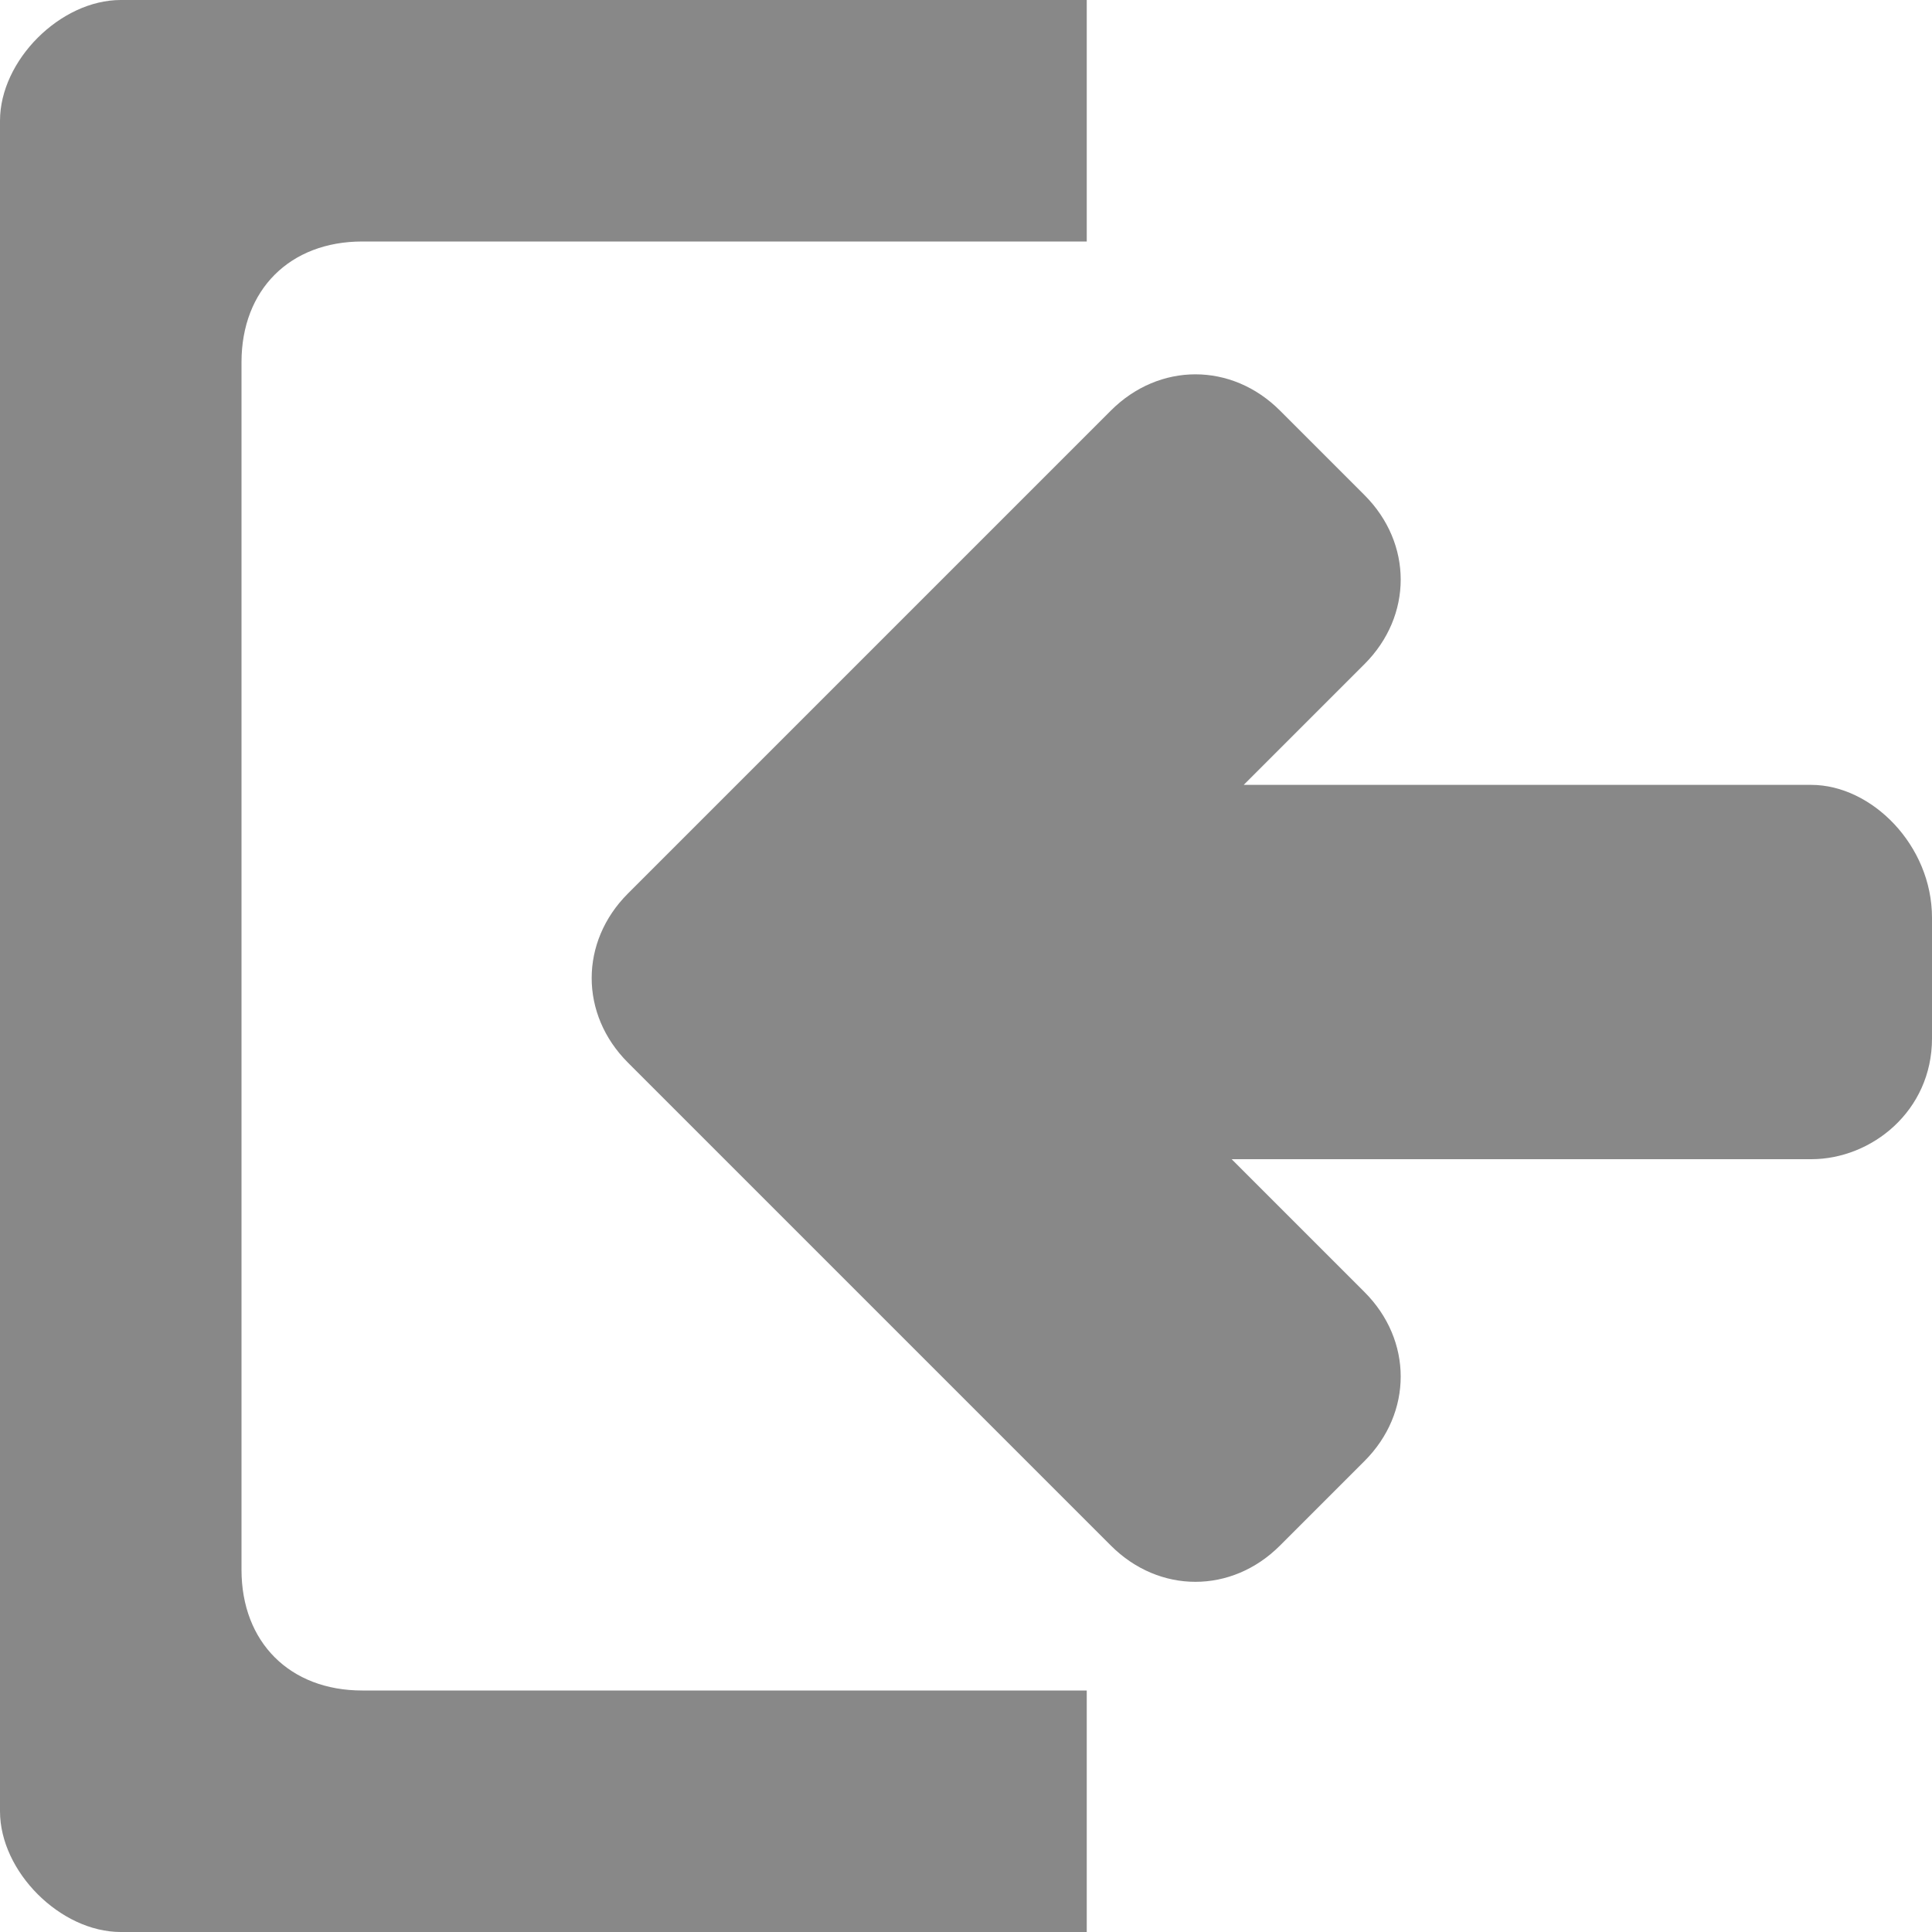
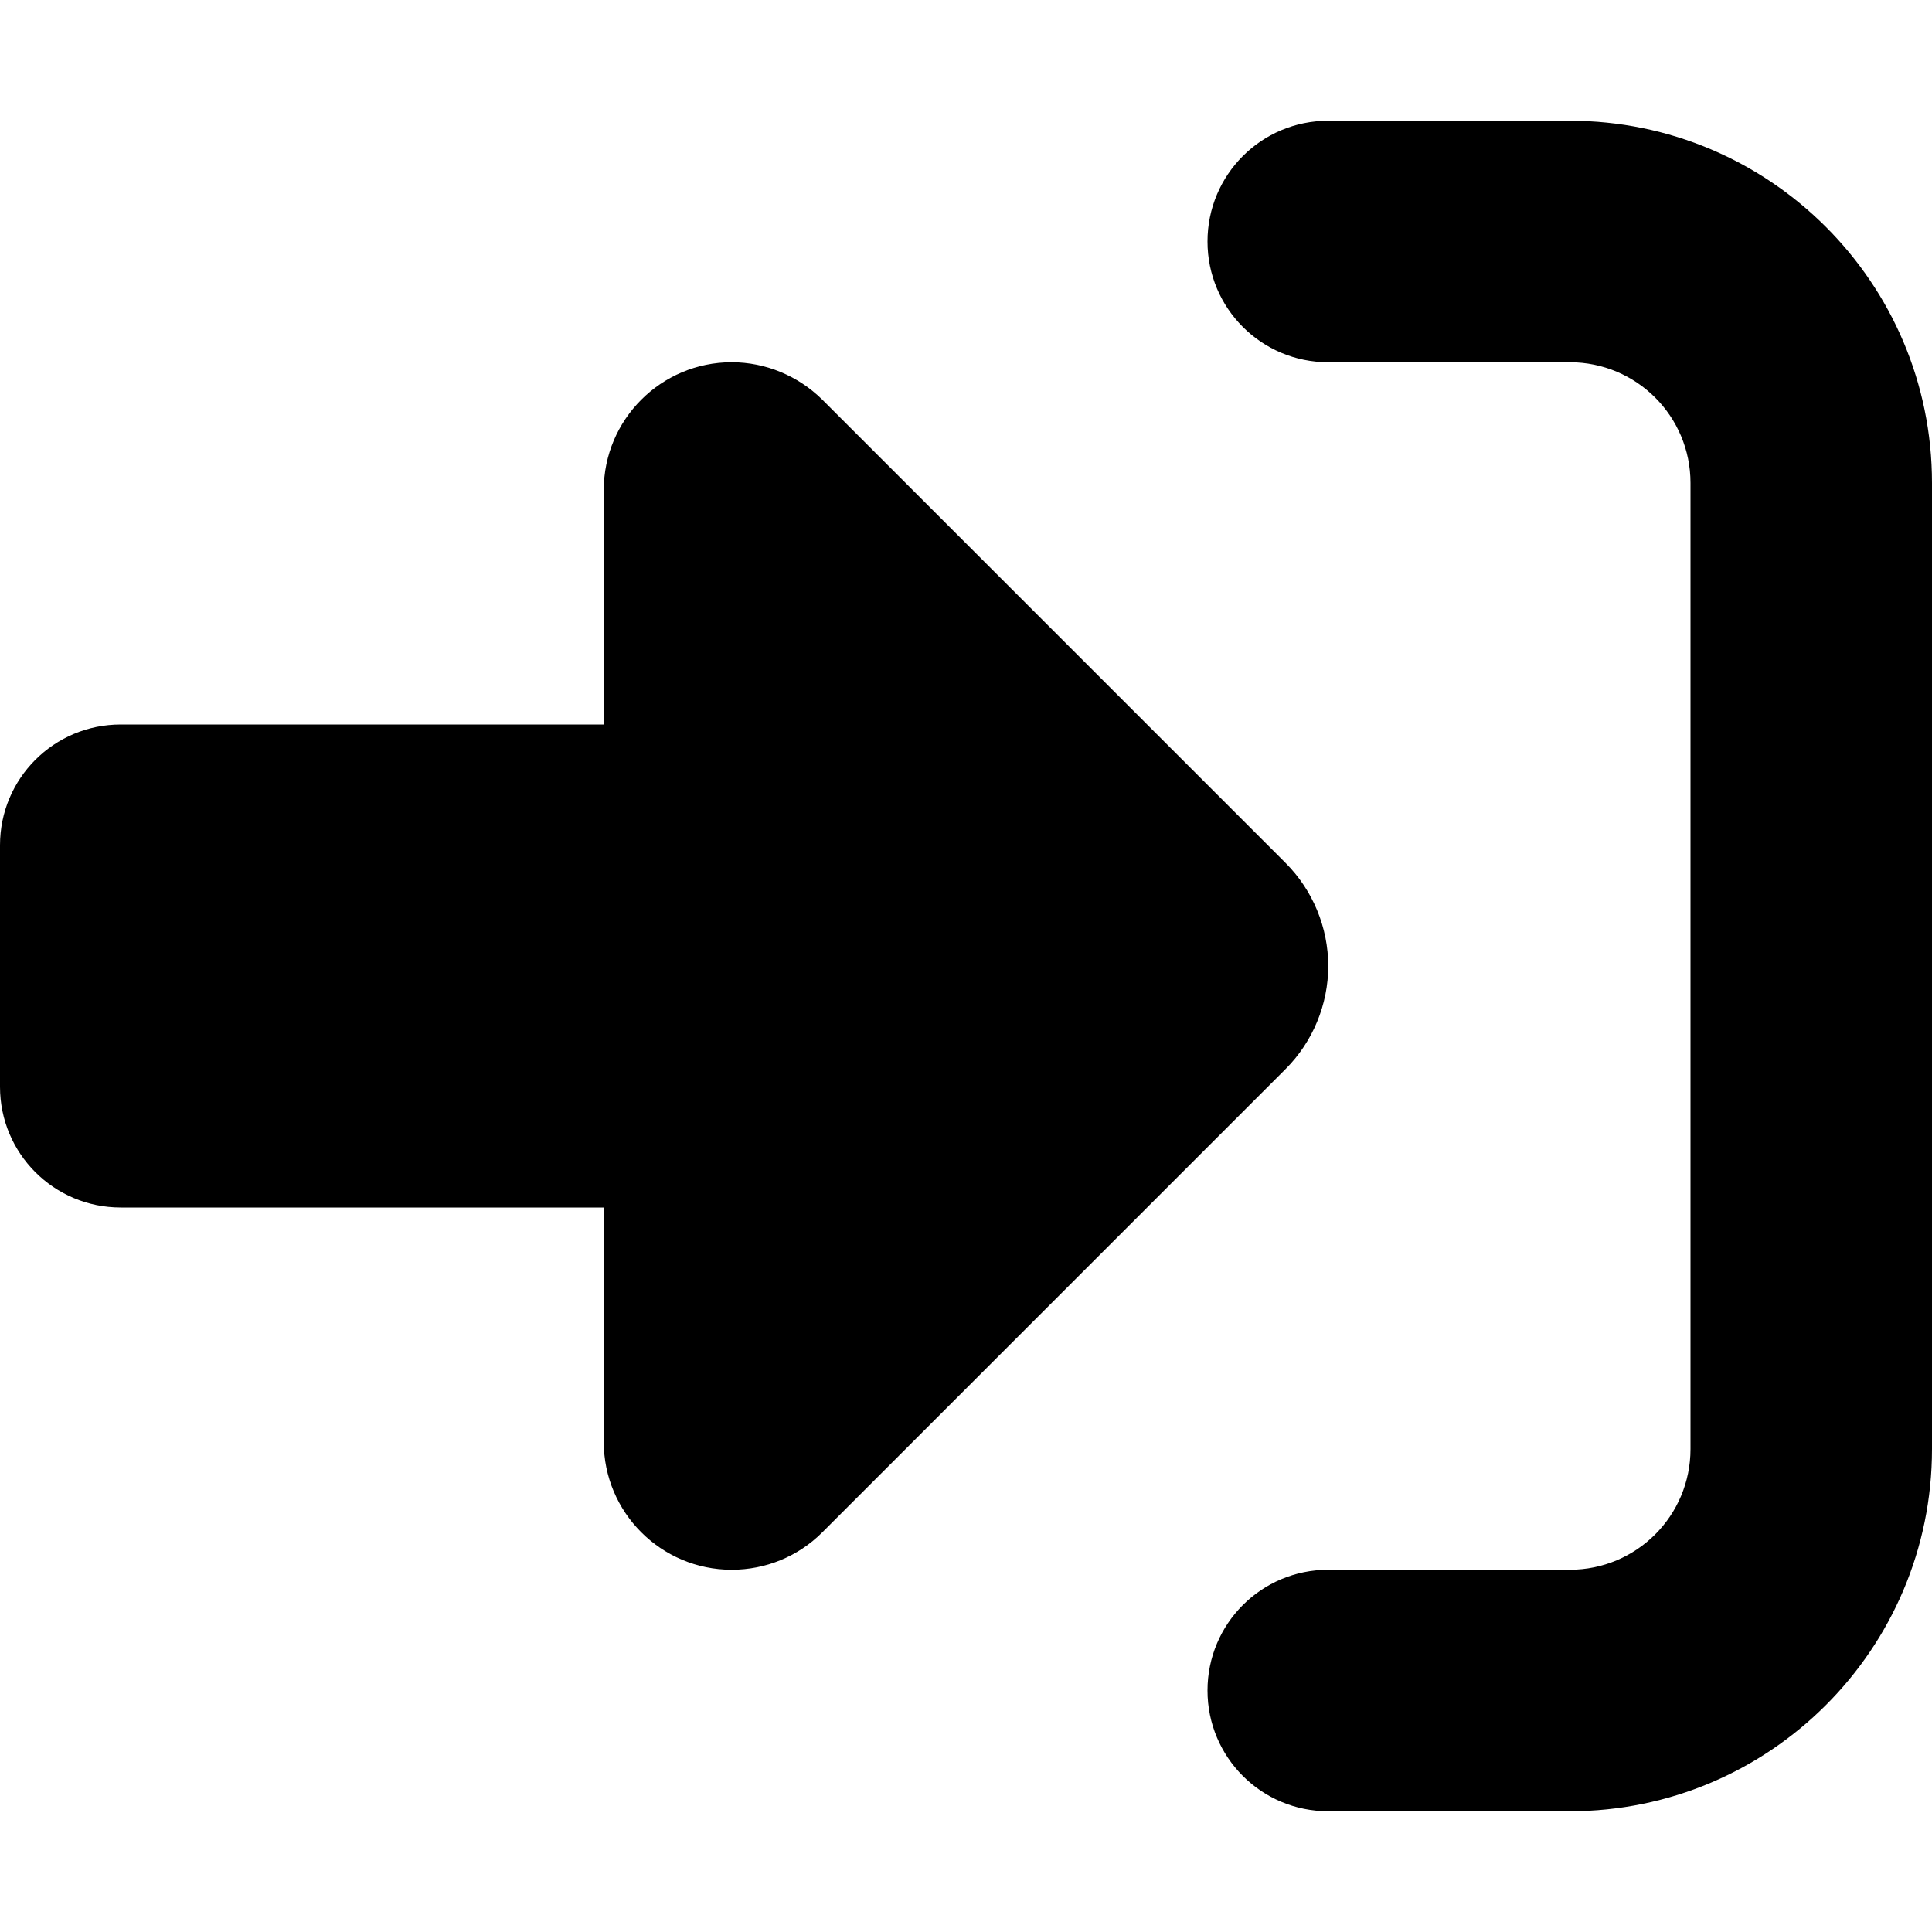
- <svg xmlns="http://www.w3.org/2000/svg" width="16" height="16" viewBox="0 0 16 16" preserveAspectRatio="xMinYMid meet" overflow="visible">
-   <path d="M9 16H1c-.5 0-1-.5-1-1V1c0-.5.5-1 1-1h8v2H3c-.6 0-1 .4-1 1v10c0 .6.4 1 1 1h6v2zm6-9.5h-4.7l1-1c.4-.4.4-1 0-1.4l-.7-.7c-.4-.4-1-.4-1.4 0l-4 4c-.4.4-.4 1 0 1.4l4 4c.4.4 1 .4 1.4 0l.7-.7c.4-.4.4-1 0-1.4l-1.1-1.1H15c.5 0 1-.4 1-1v-1c0-.6-.5-1.1-1-1.1z" fill="#888" />
+ <svg xmlns="http://www.w3.org/2000/svg" viewBox="0 0 512 512">
+   <path d="M217.9 105.9L340.7 228.7c7.2 7.2 11.3 17.1 11.3 27.3s-4.1 20.1-11.3 27.3L217.9 406.1c-6.4 6.4-15 9.9-24 9.9c-18.7 0-33.9-15.2-33.9-33.9l0-62.1L32 320c-17.7 0-32-14.3-32-32l0-64c0-17.7 14.3-32 32-32l128 0 0-62.1c0-18.7 15.2-33.9 33.9-33.9c9 0 17.6 3.6 24 9.9zM352 416l64 0c17.7 0 32-14.3 32-32l0-256c0-17.7-14.3-32-32-32l-64 0c-17.7 0-32-14.3-32-32s14.3-32 32-32l64 0c53 0 96 43 96 96l0 256c0 53-43 96-96 96l-64 0c-17.7 0-32-14.3-32-32s14.3-32 32-32z" />
</svg>
